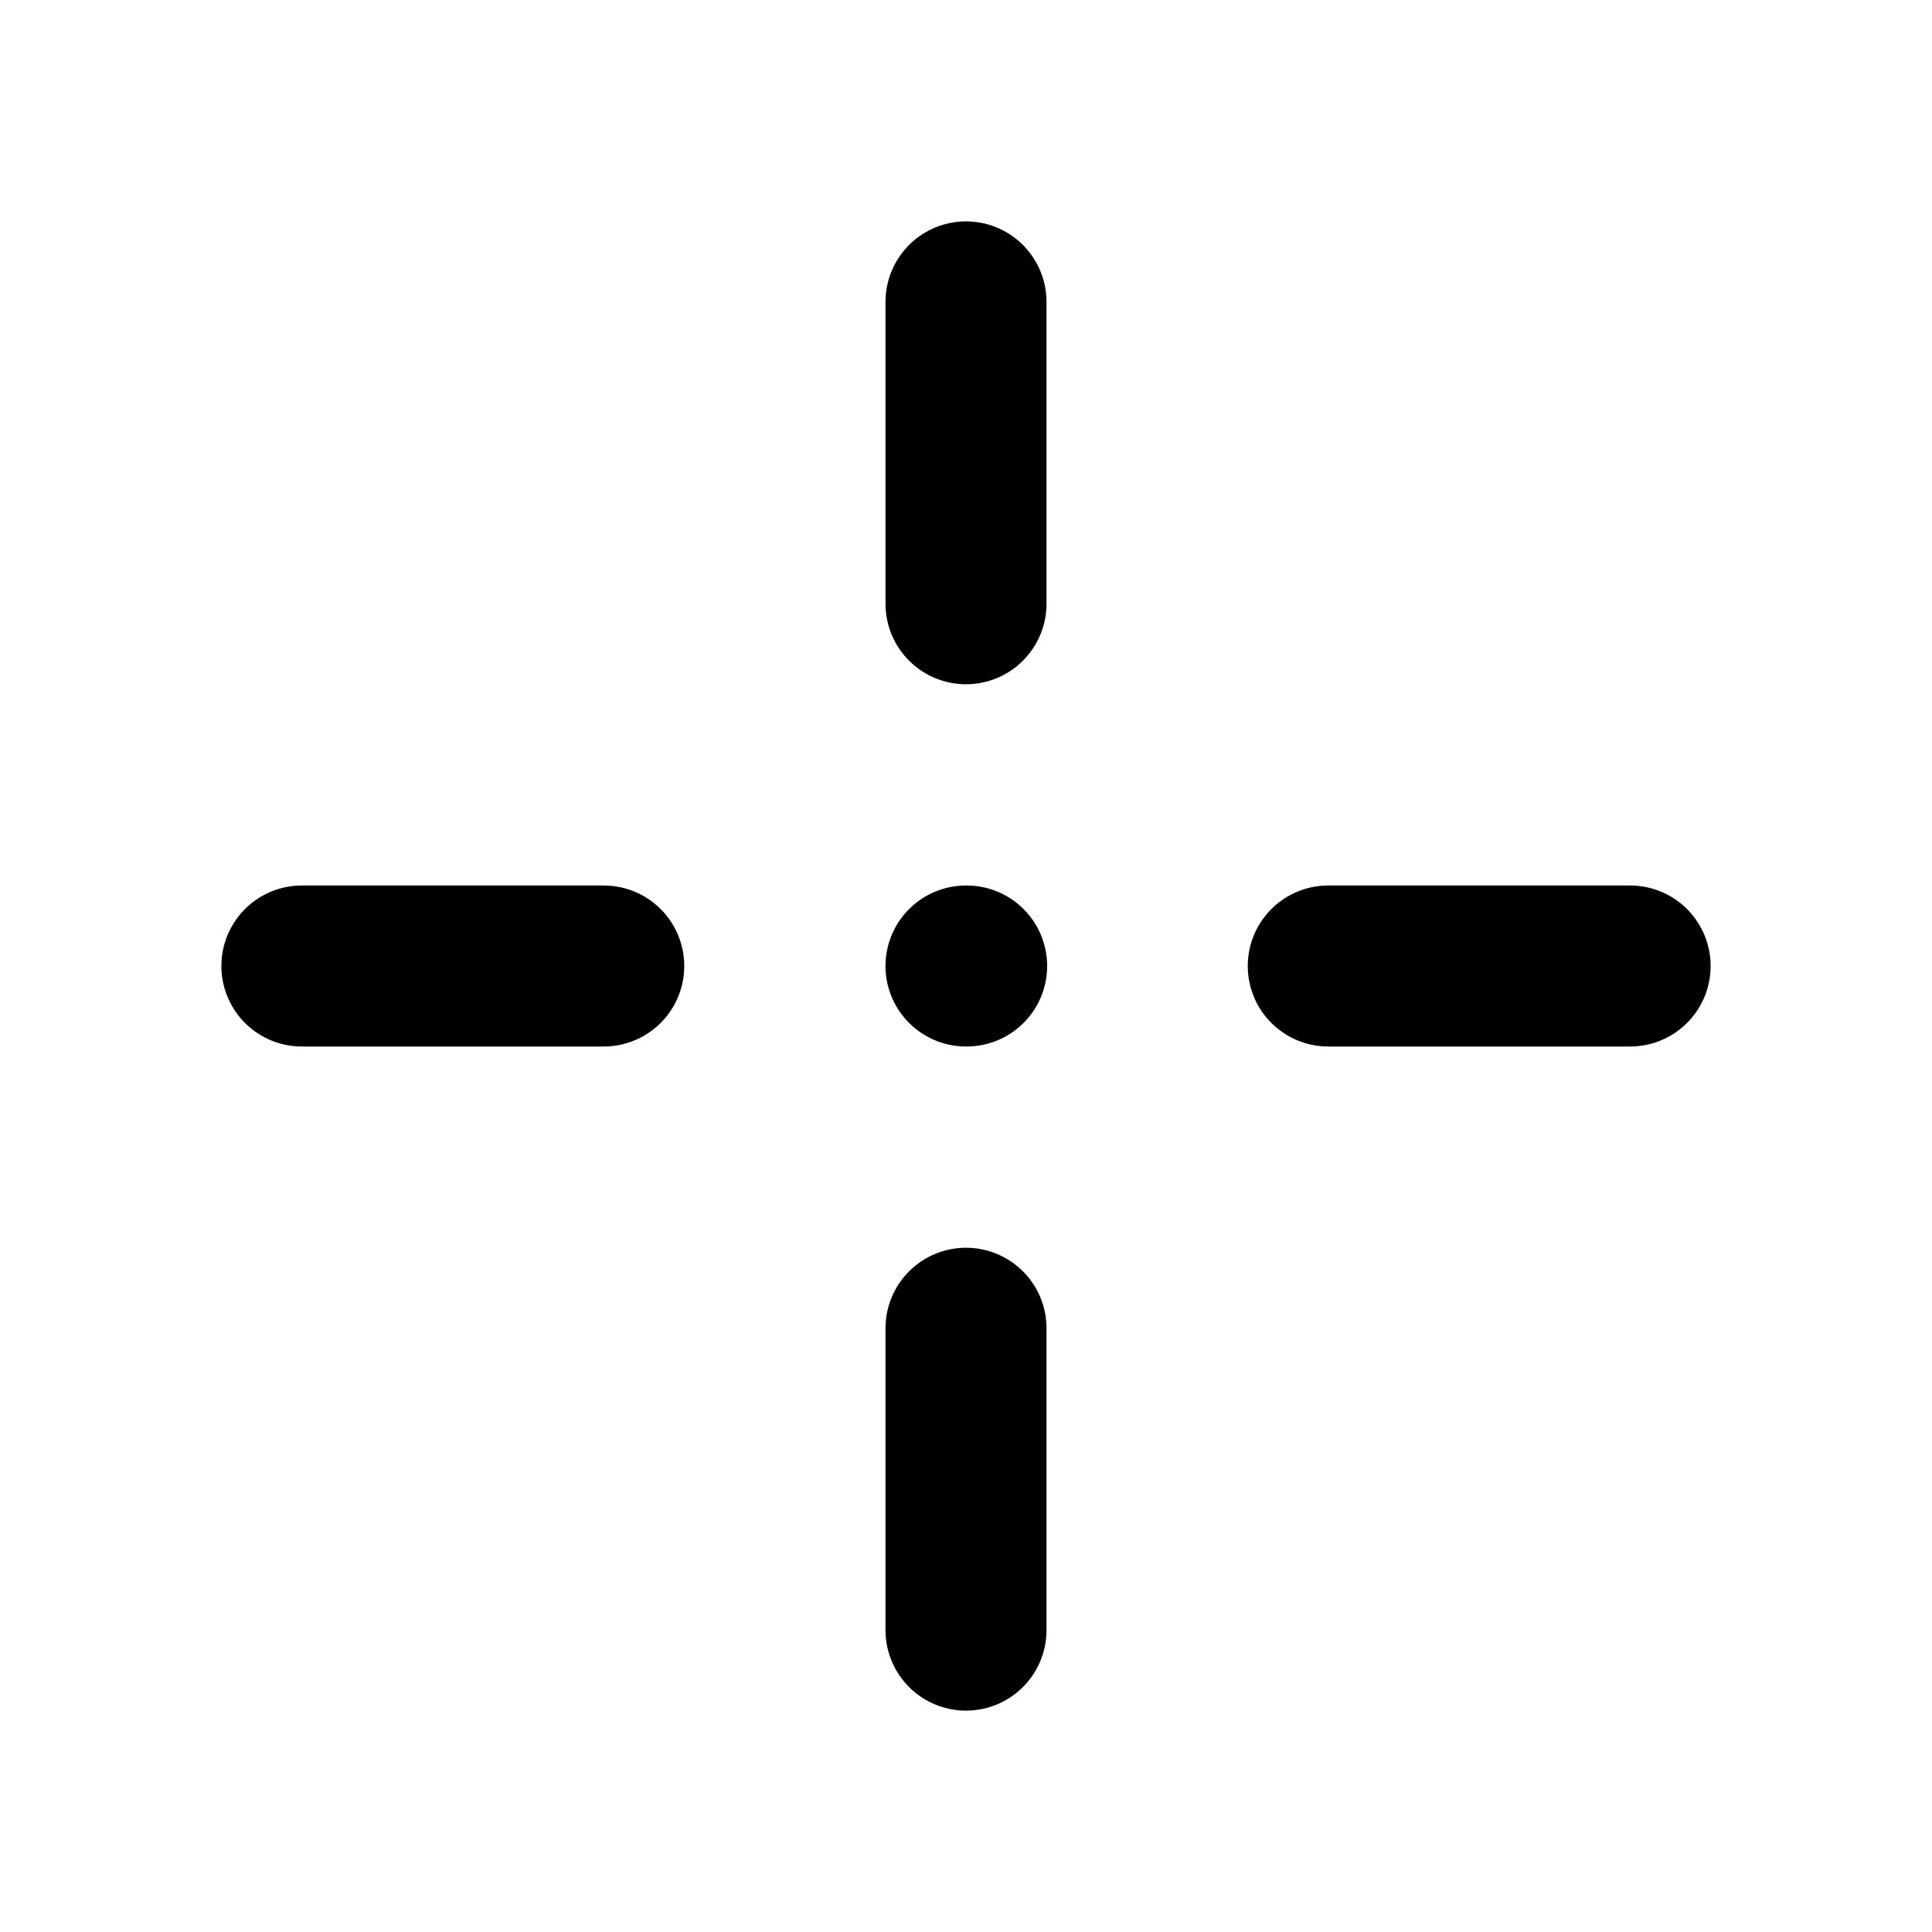
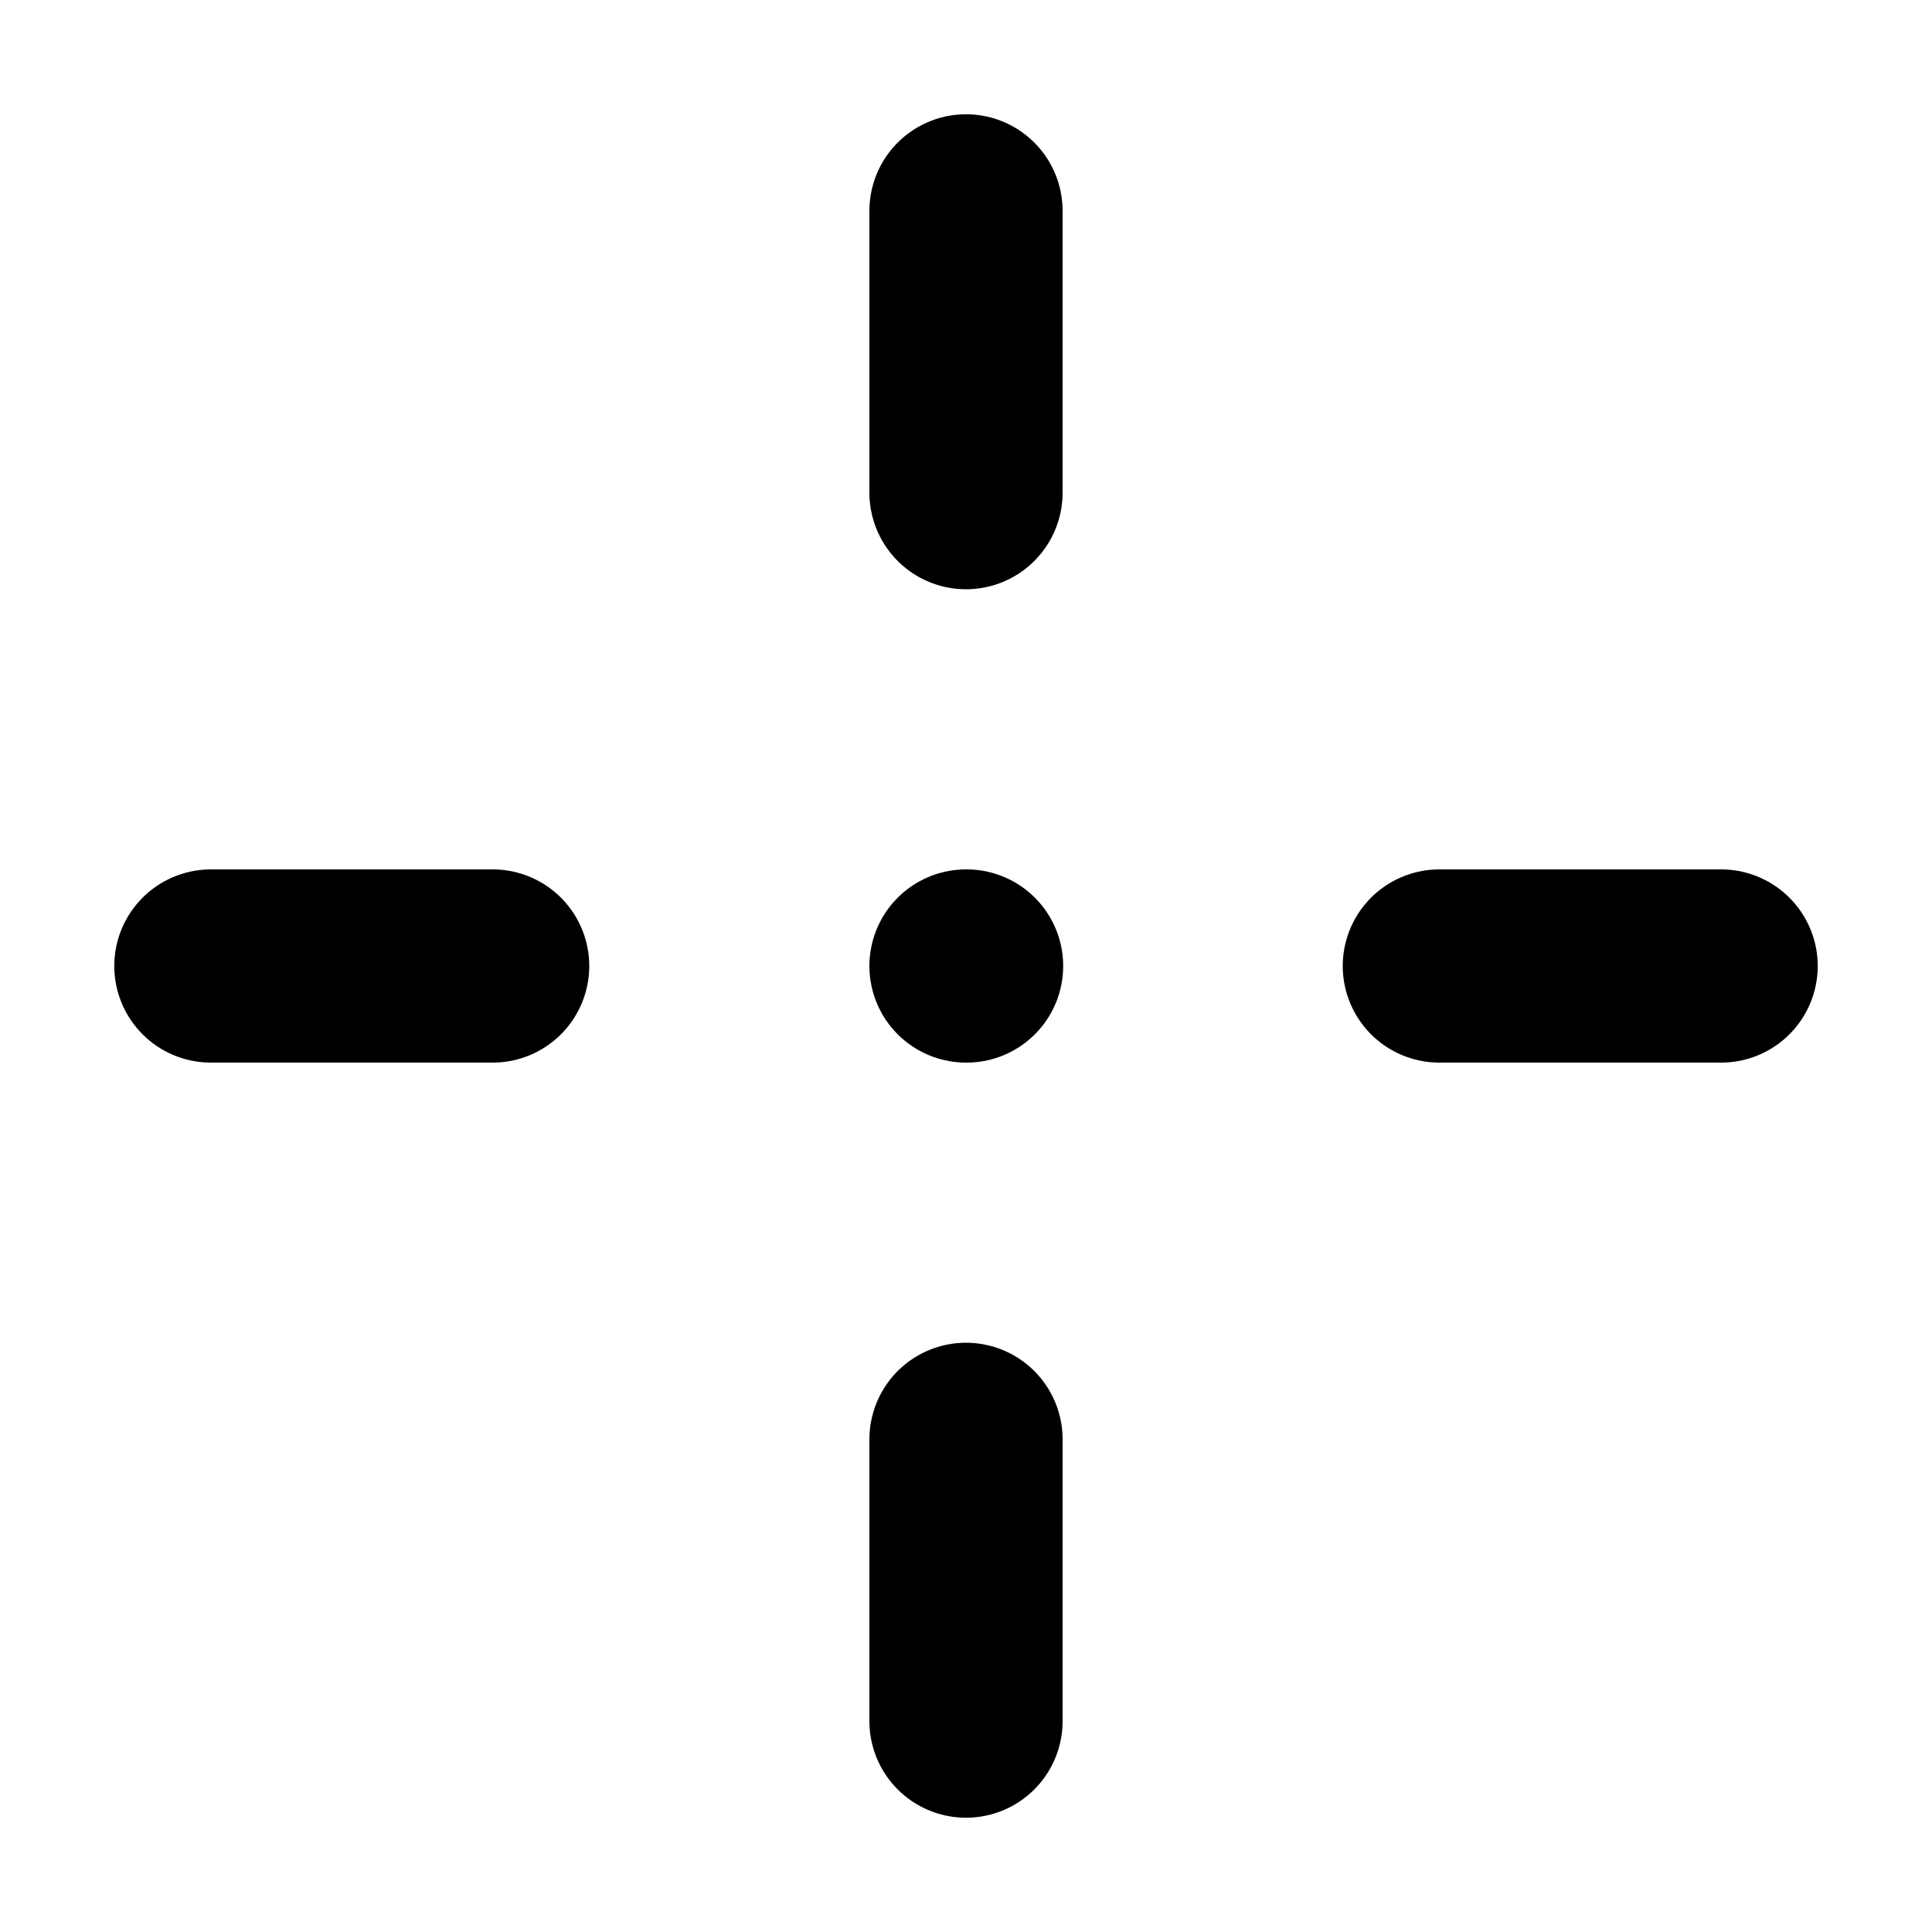
- <svg xmlns="http://www.w3.org/2000/svg" width="24" height="24" viewBox="0 0 24 24" fill="none">
-   <path d="M12 16.5V20.25M12 3.75V7.5M16.5 12H20.25M3.75 12H7.5M12 12H12.008" stroke="black" stroke-width="2" stroke-linecap="round" stroke-linejoin="round" />
+ <svg xmlns="http://www.w3.org/2000/svg" width="20" height="20" viewBox="0 0 20 20" fill="none">
+   <path d="M10 14.9V17.817M10 2.183V5.1M14.9 10H17.817M2.183 10H5.1M10 10H10.006" stroke="black" stroke-width="2" stroke-linecap="round" stroke-linejoin="round" />
</svg>
